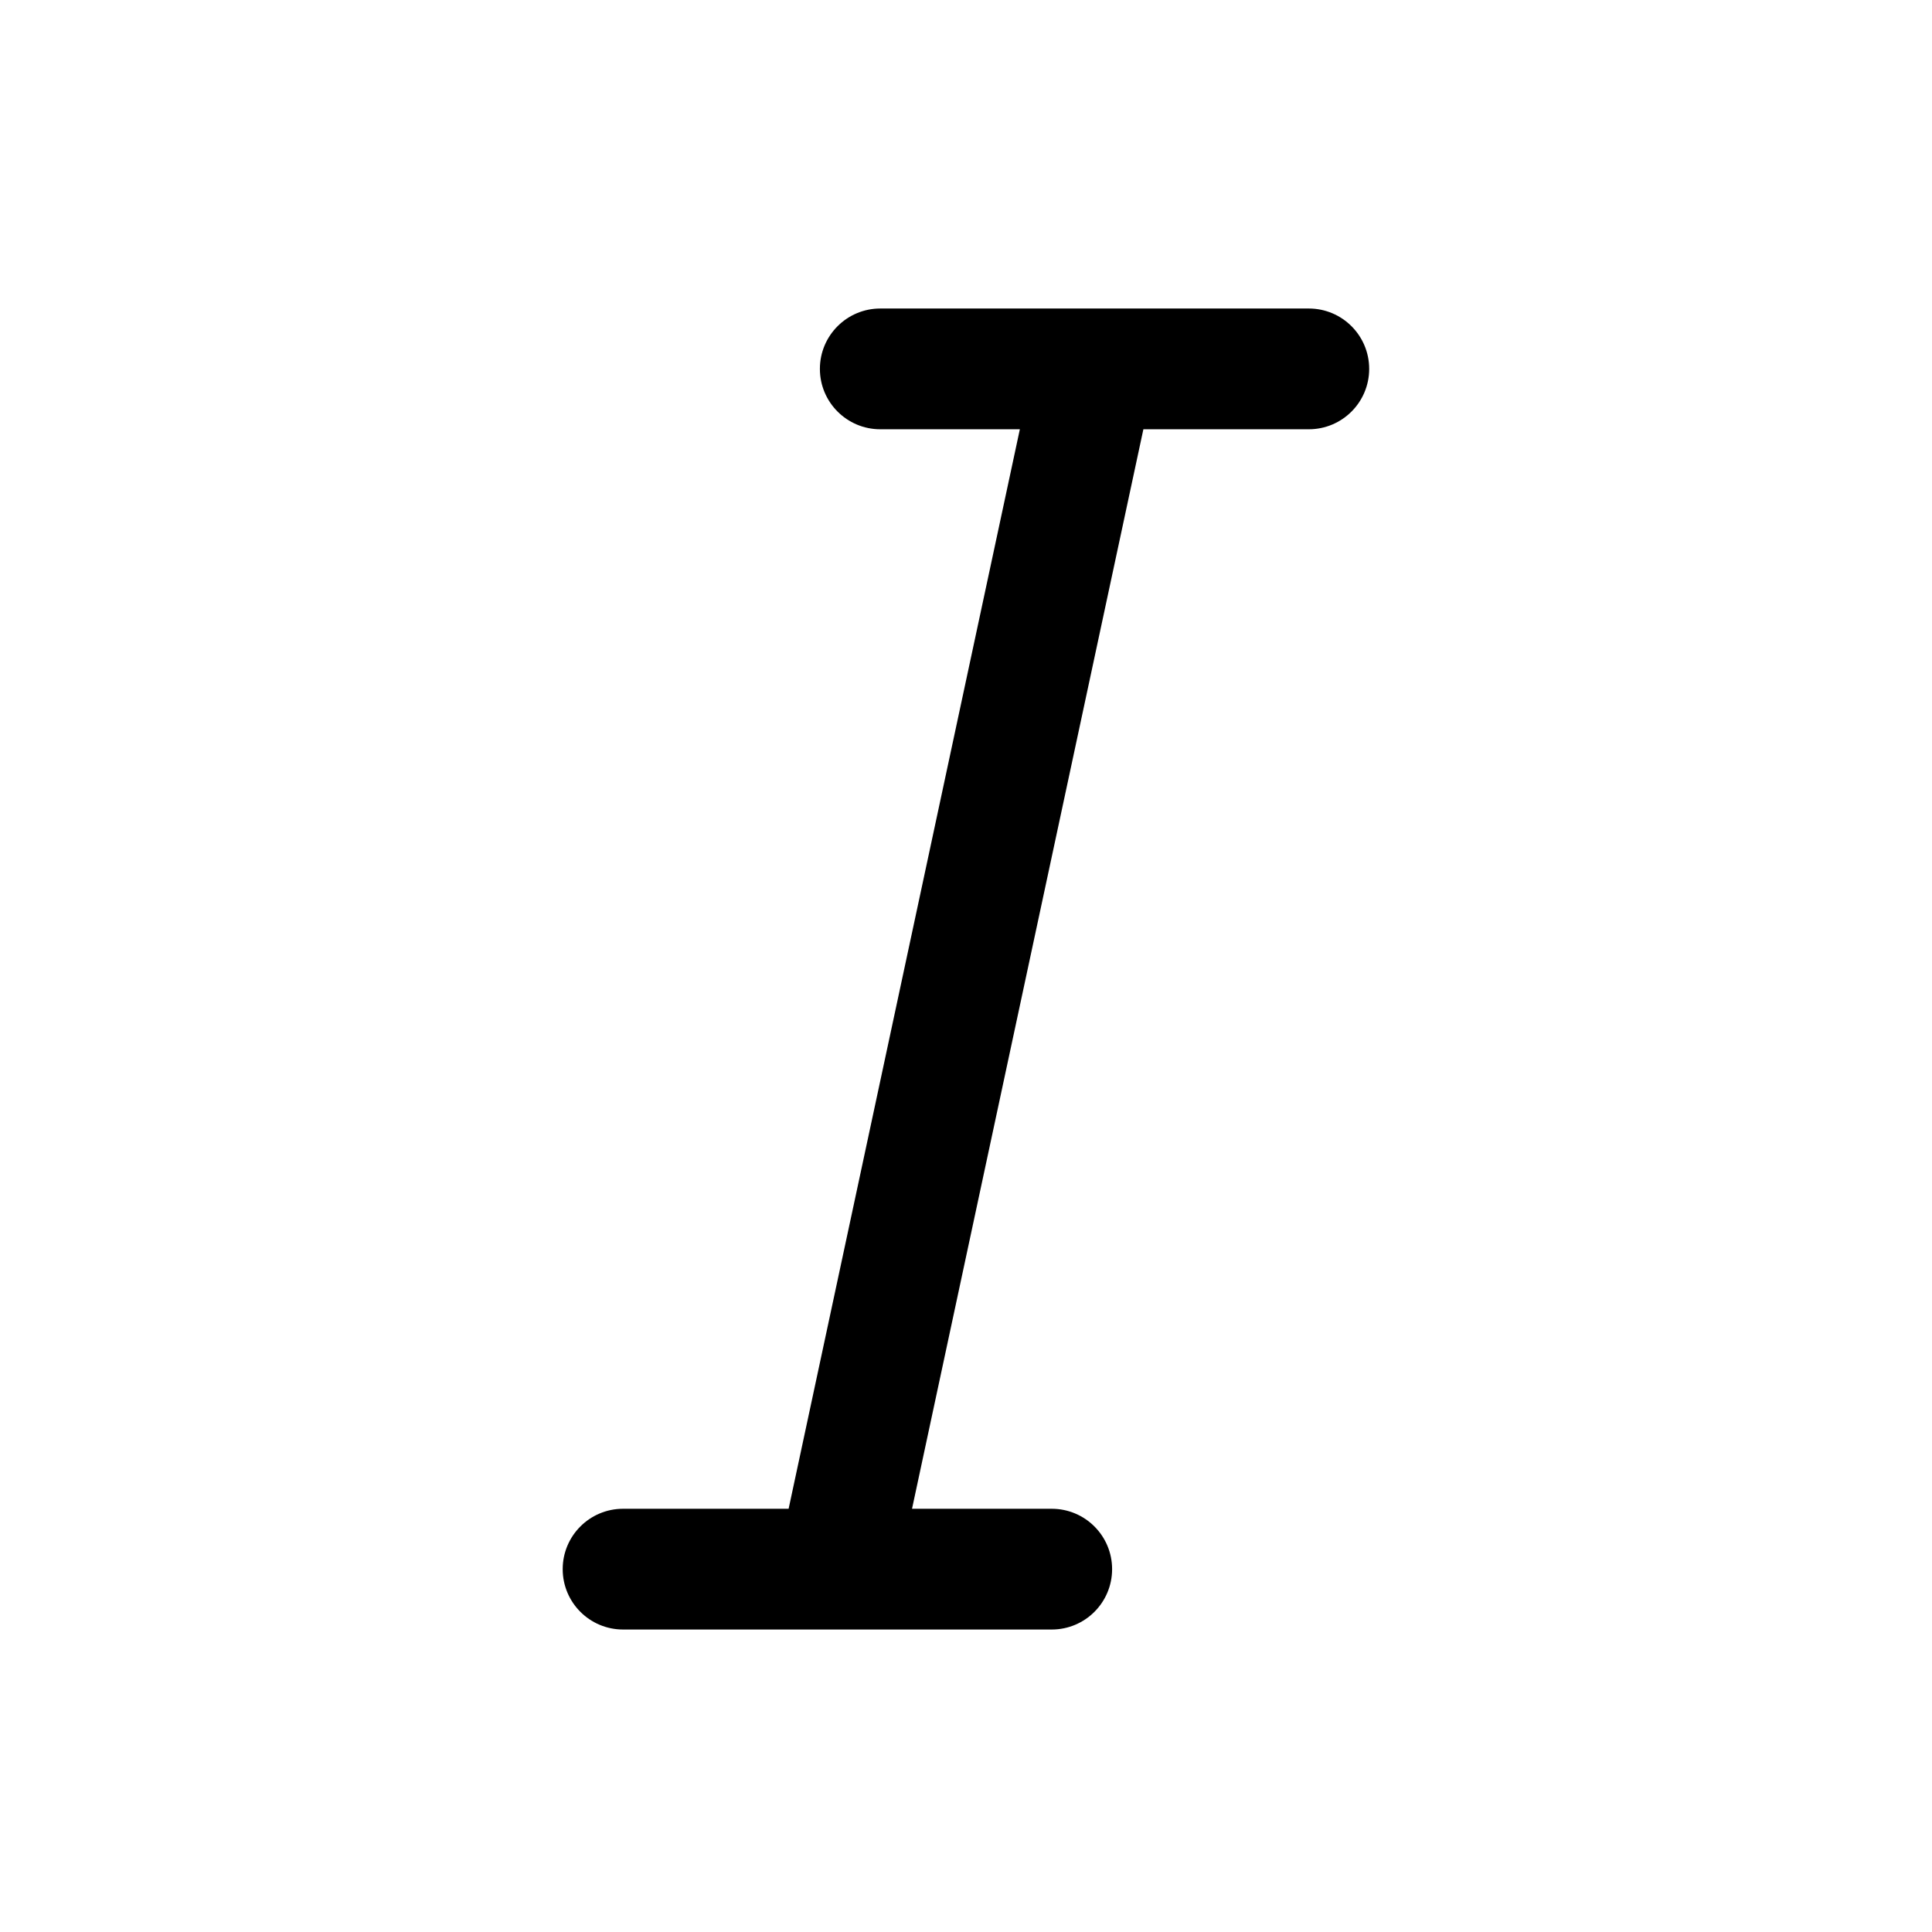
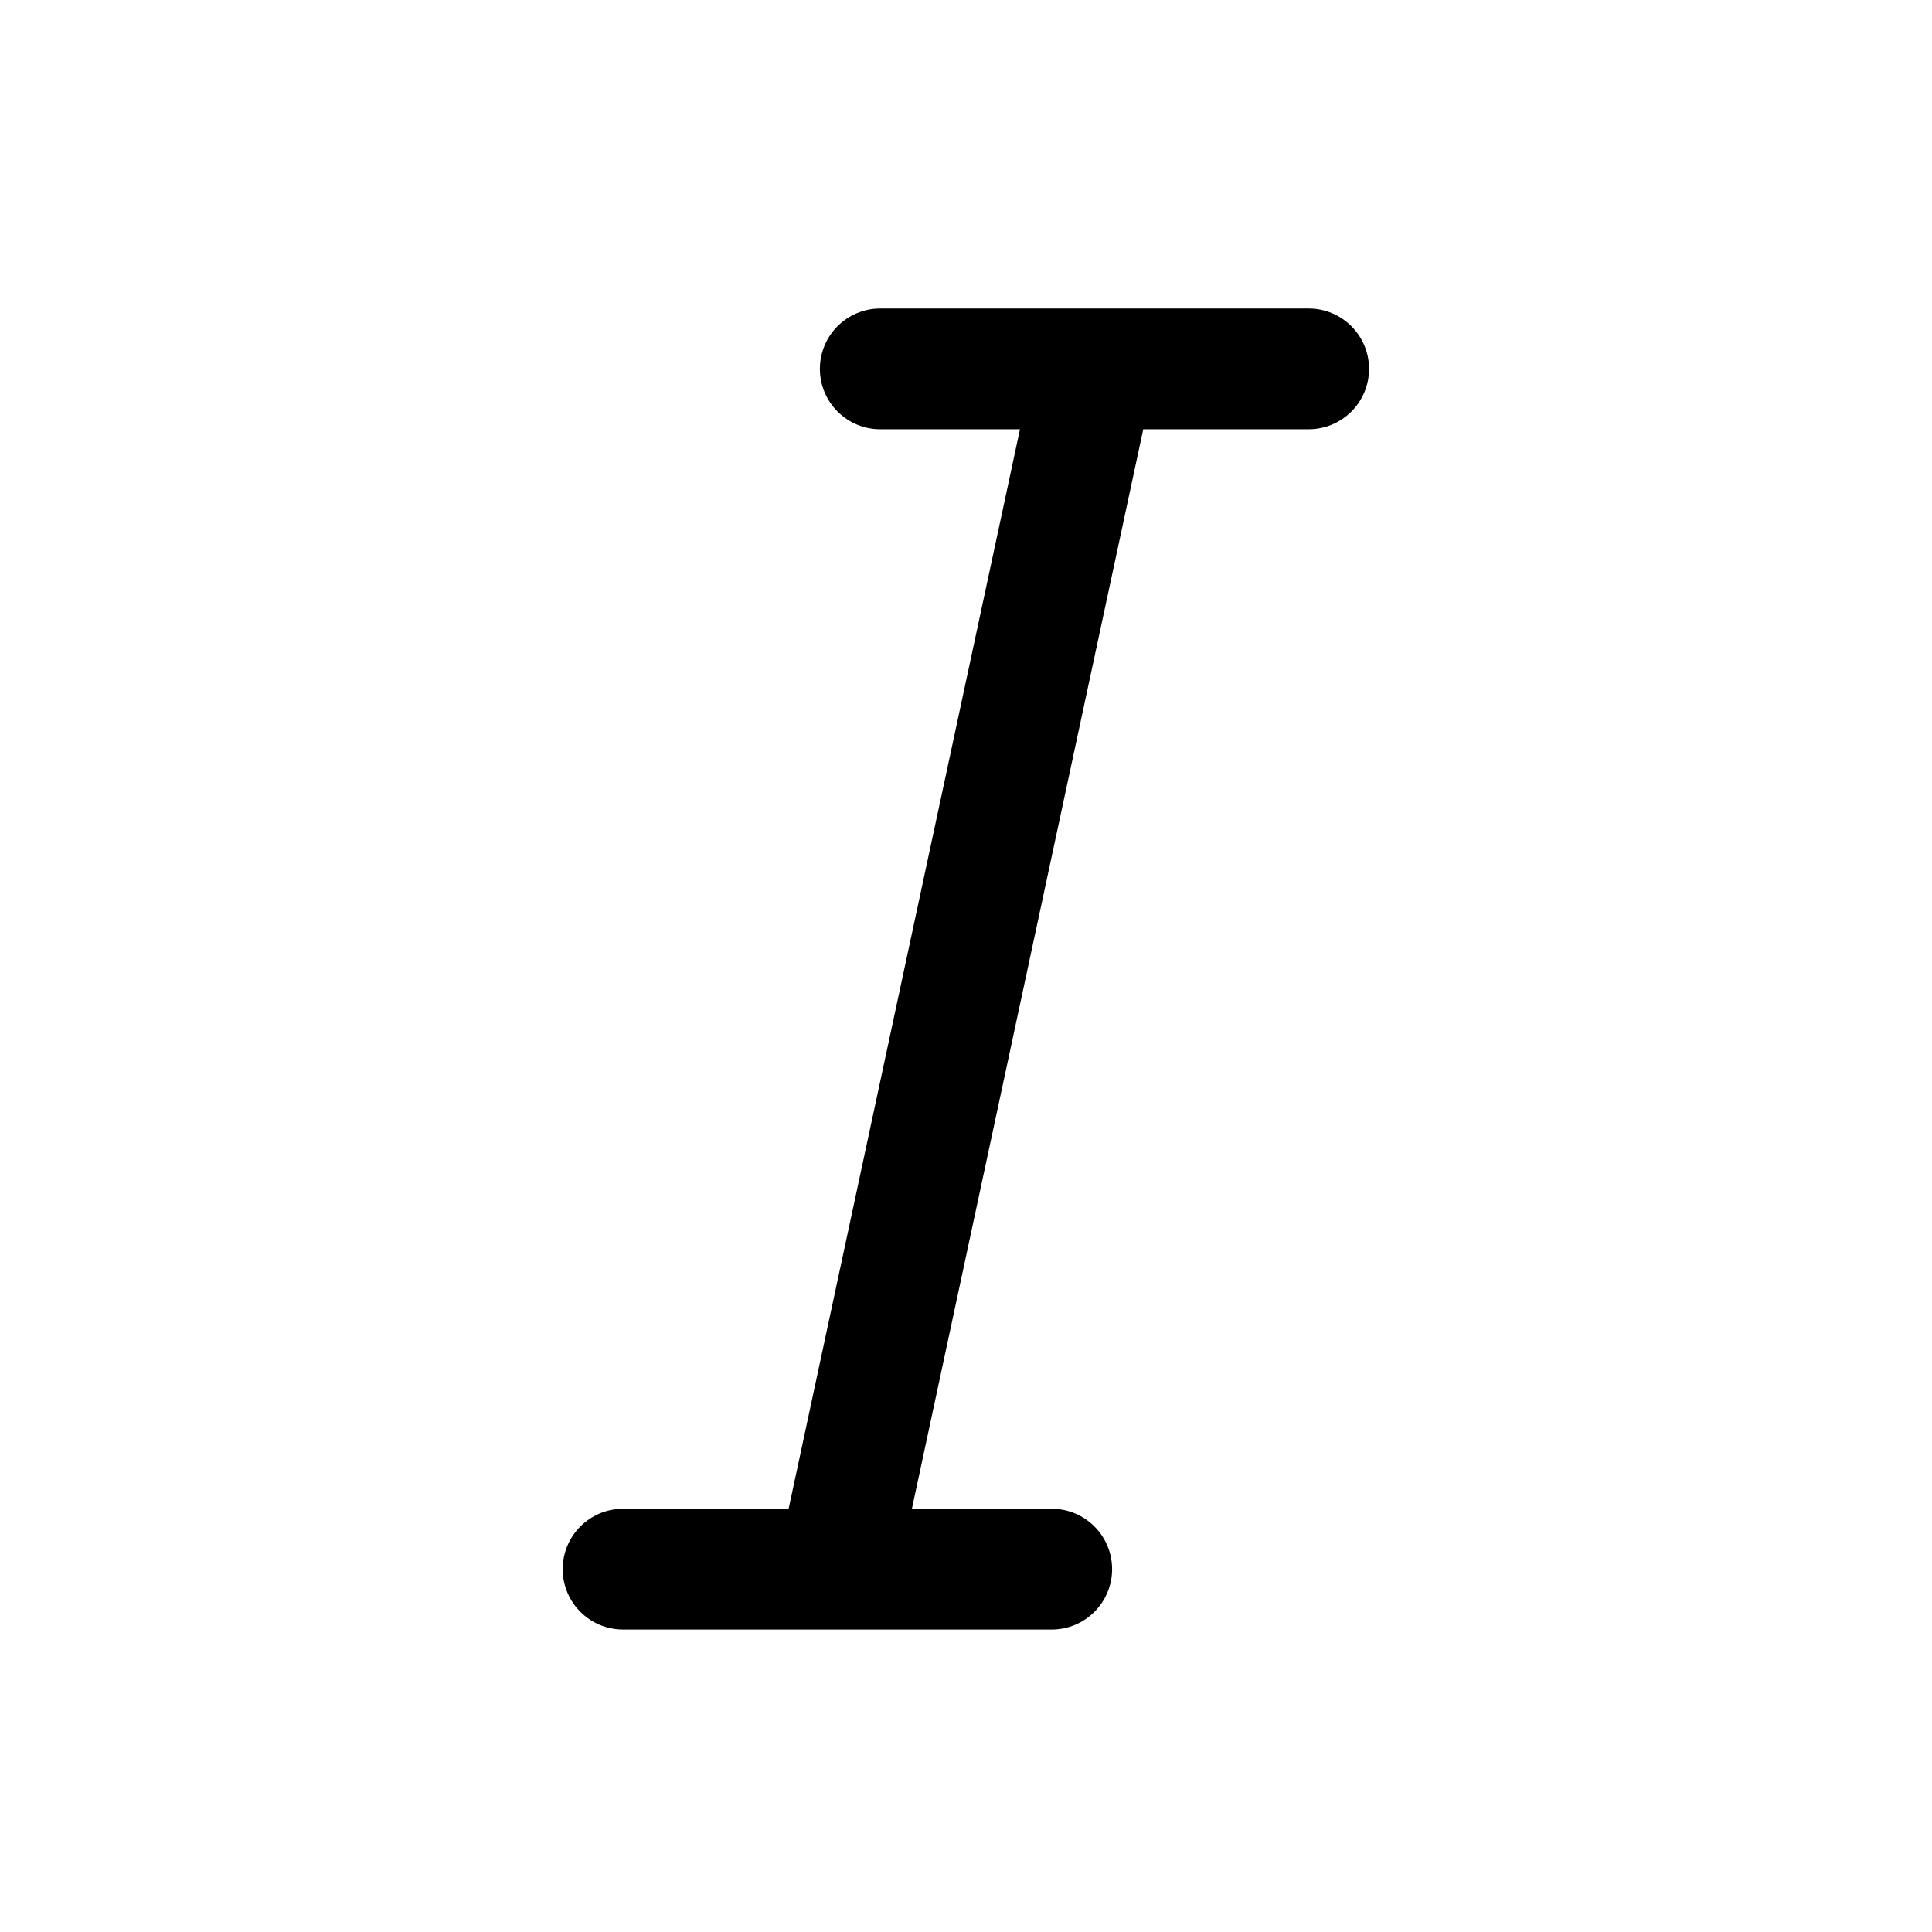
<svg xmlns="http://www.w3.org/2000/svg" width="16" height="16" fill="none" class="persona-icon" viewBox="0 0 16 16">
-   <path fill="currentColor" d="M10.84 2.555H7.29a.5.5 0 0 0 0 1h1.156l-1.915 8.94H5.16a.5.5 0 0 0 0 1h3.55a.5.5 0 1 0 0-1H7.553l1.916-8.94h1.37a.5.5 0 1 0 0-1" />
+   <path fill="currentColor" d="M10.84 2.555H7.29a.5.5 0 0 0 0 1h1.157l-1.916 8.94H5.16a.5.5 0 1 0 0 1h3.55a.5.5 0 0 0 0-1H7.552l1.916-8.94h1.37a.5.5 0 1 0 0-1" />
</svg>
